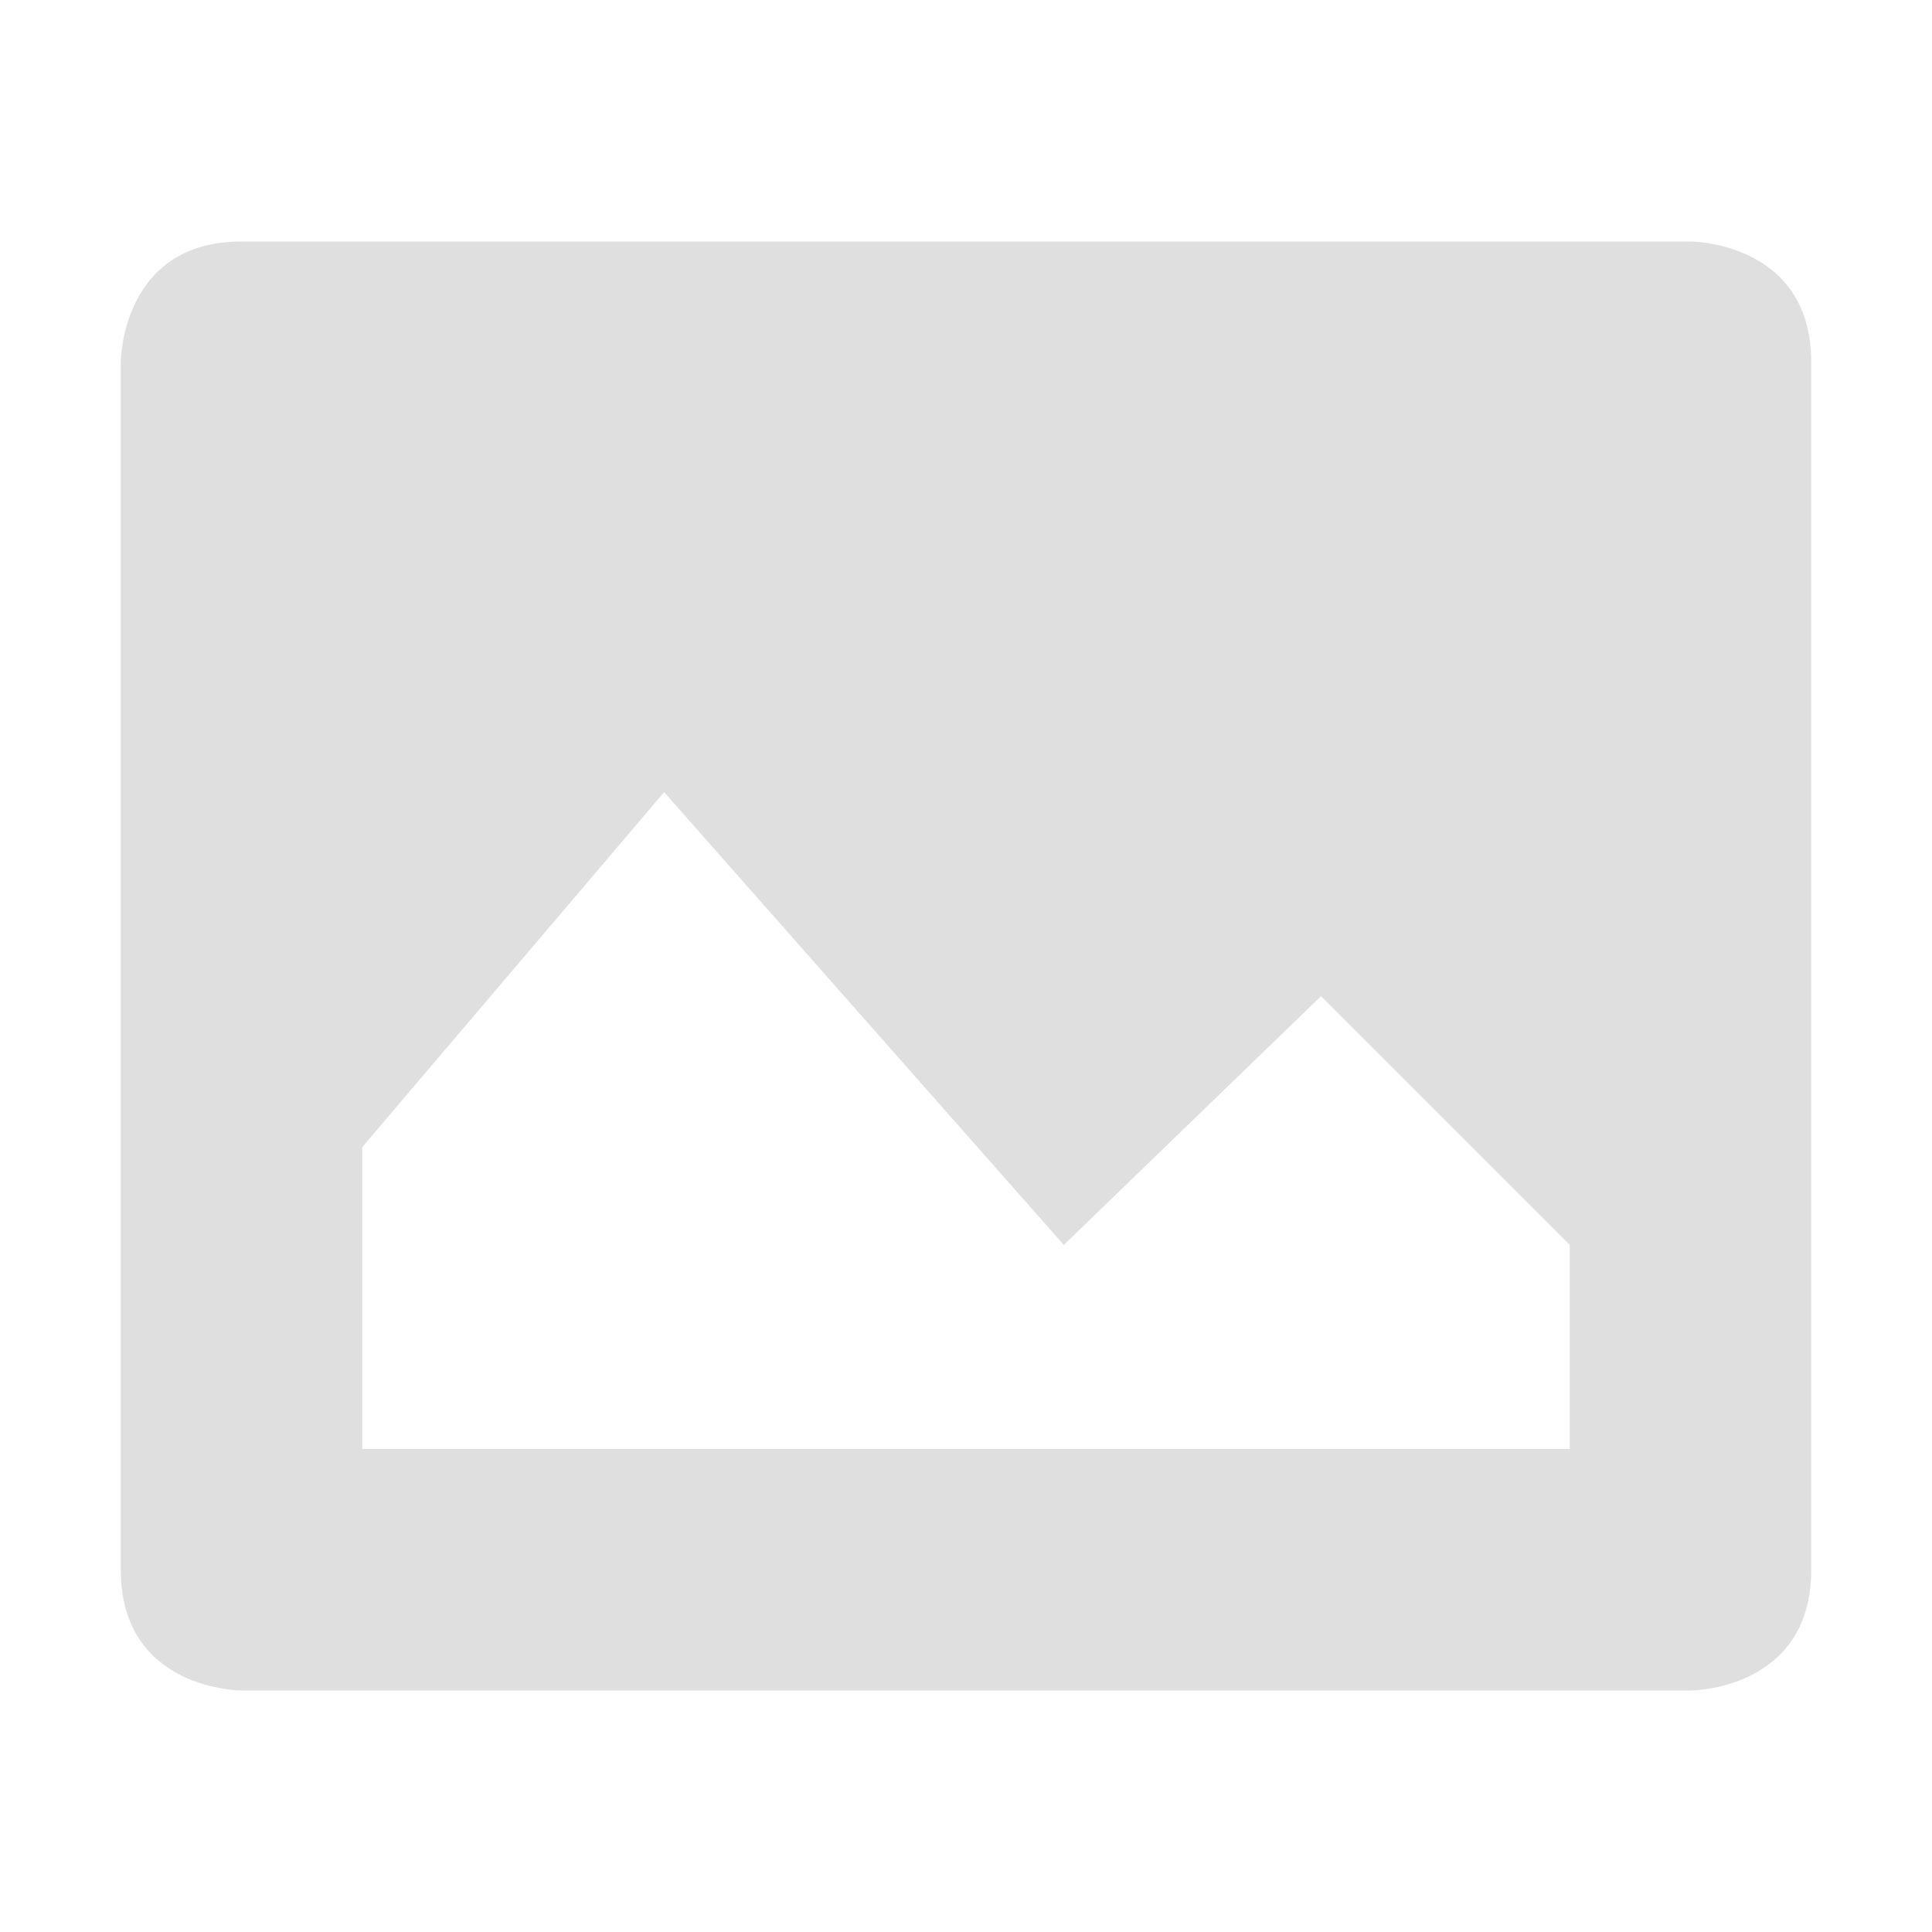
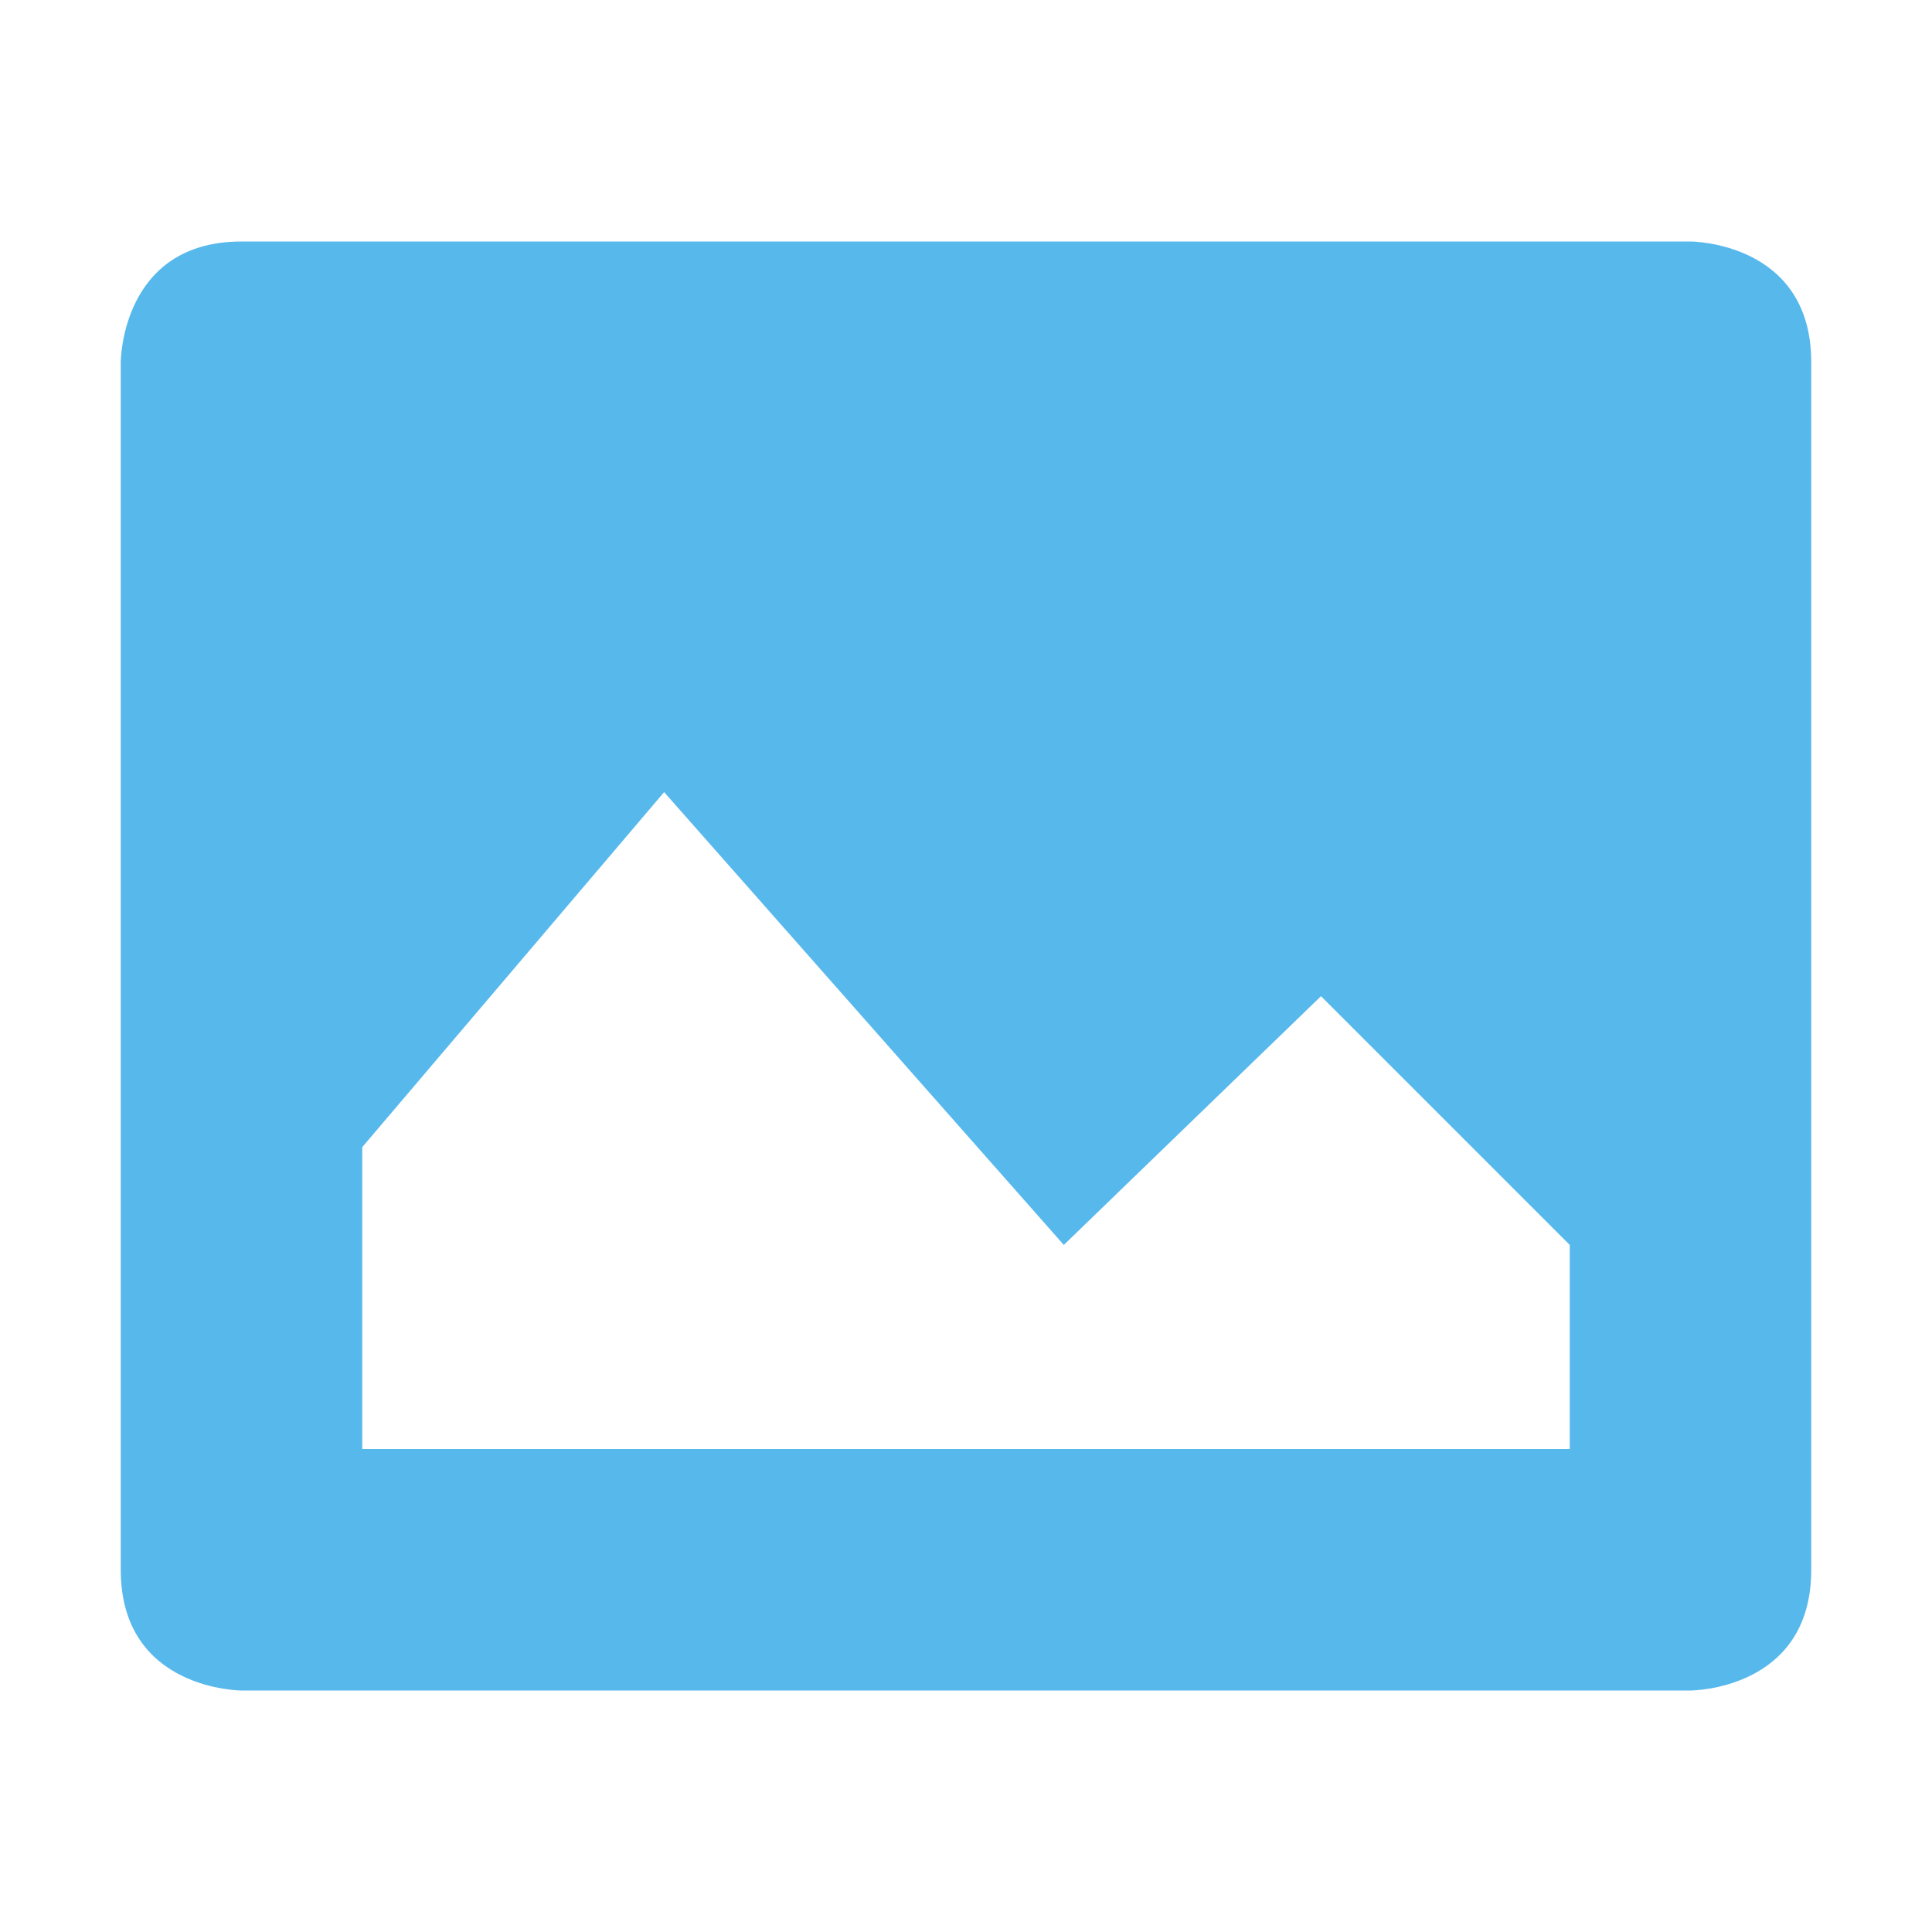
- <svg xmlns="http://www.w3.org/2000/svg" width="16" height="16" version="1.1">
-   <path style="fill:#dfdfdf" d="M 2,2 C 1,2 1,3 1,3 V 13 C 1,14 2,14 2,14 H 14 C 14,14 15,14 15,13 V 3 C 15,2 14,2 14,2 Z M 5.5,6.56 8.81,10.31 10.94,8.25 13,10.31 V 12 H 3 V 9.5 Z" />
+ <svg xmlns="http://www.w3.org/2000/svg" width="16" height="16" version="1.1" id="svg4">
+   <defs id="defs8" />
+   <path style="fill:#57b8ec;fill-opacity:1" d="M 2,2 C 1,2 1,3 1,3 V 13 C 1,14 2,14 2,14 H 14 C 14,14 15,14 15,13 V 3 C 15,2 14,2 14,2 Z M 5.5,6.56 8.81,10.31 10.94,8.25 13,10.31 V 12 H 3 V 9.5 Z" id="path2" />
</svg>
